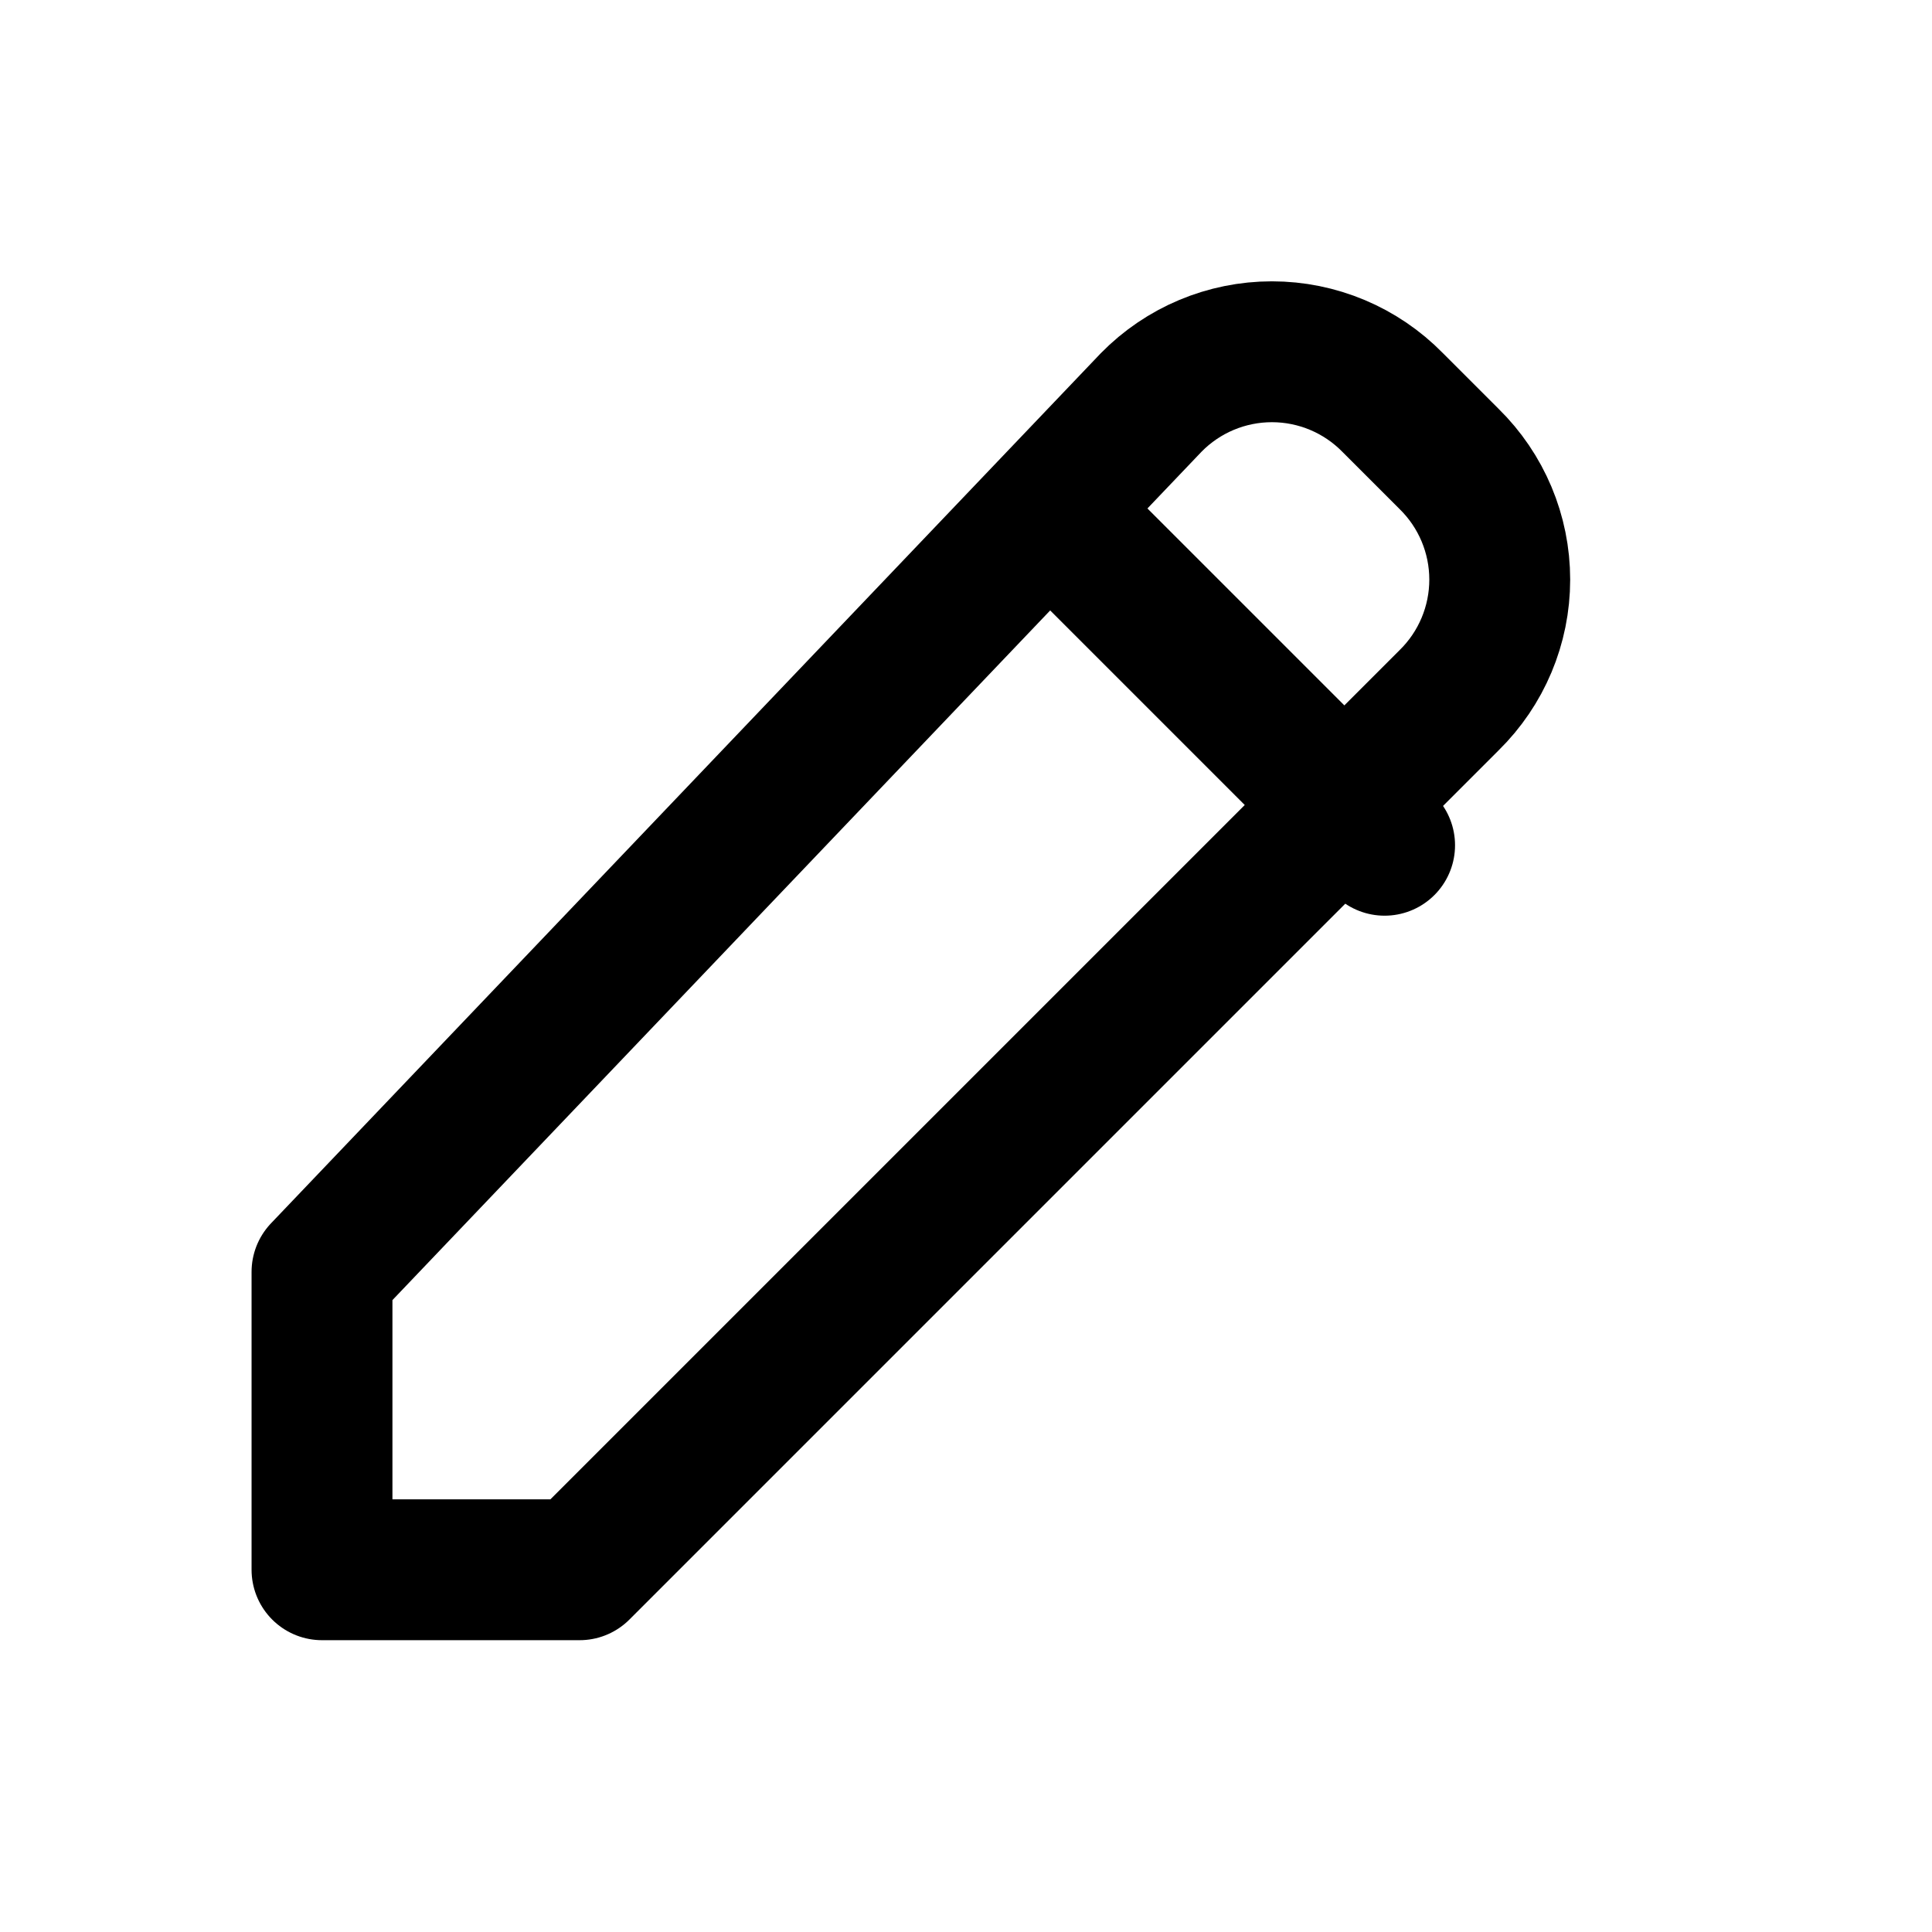
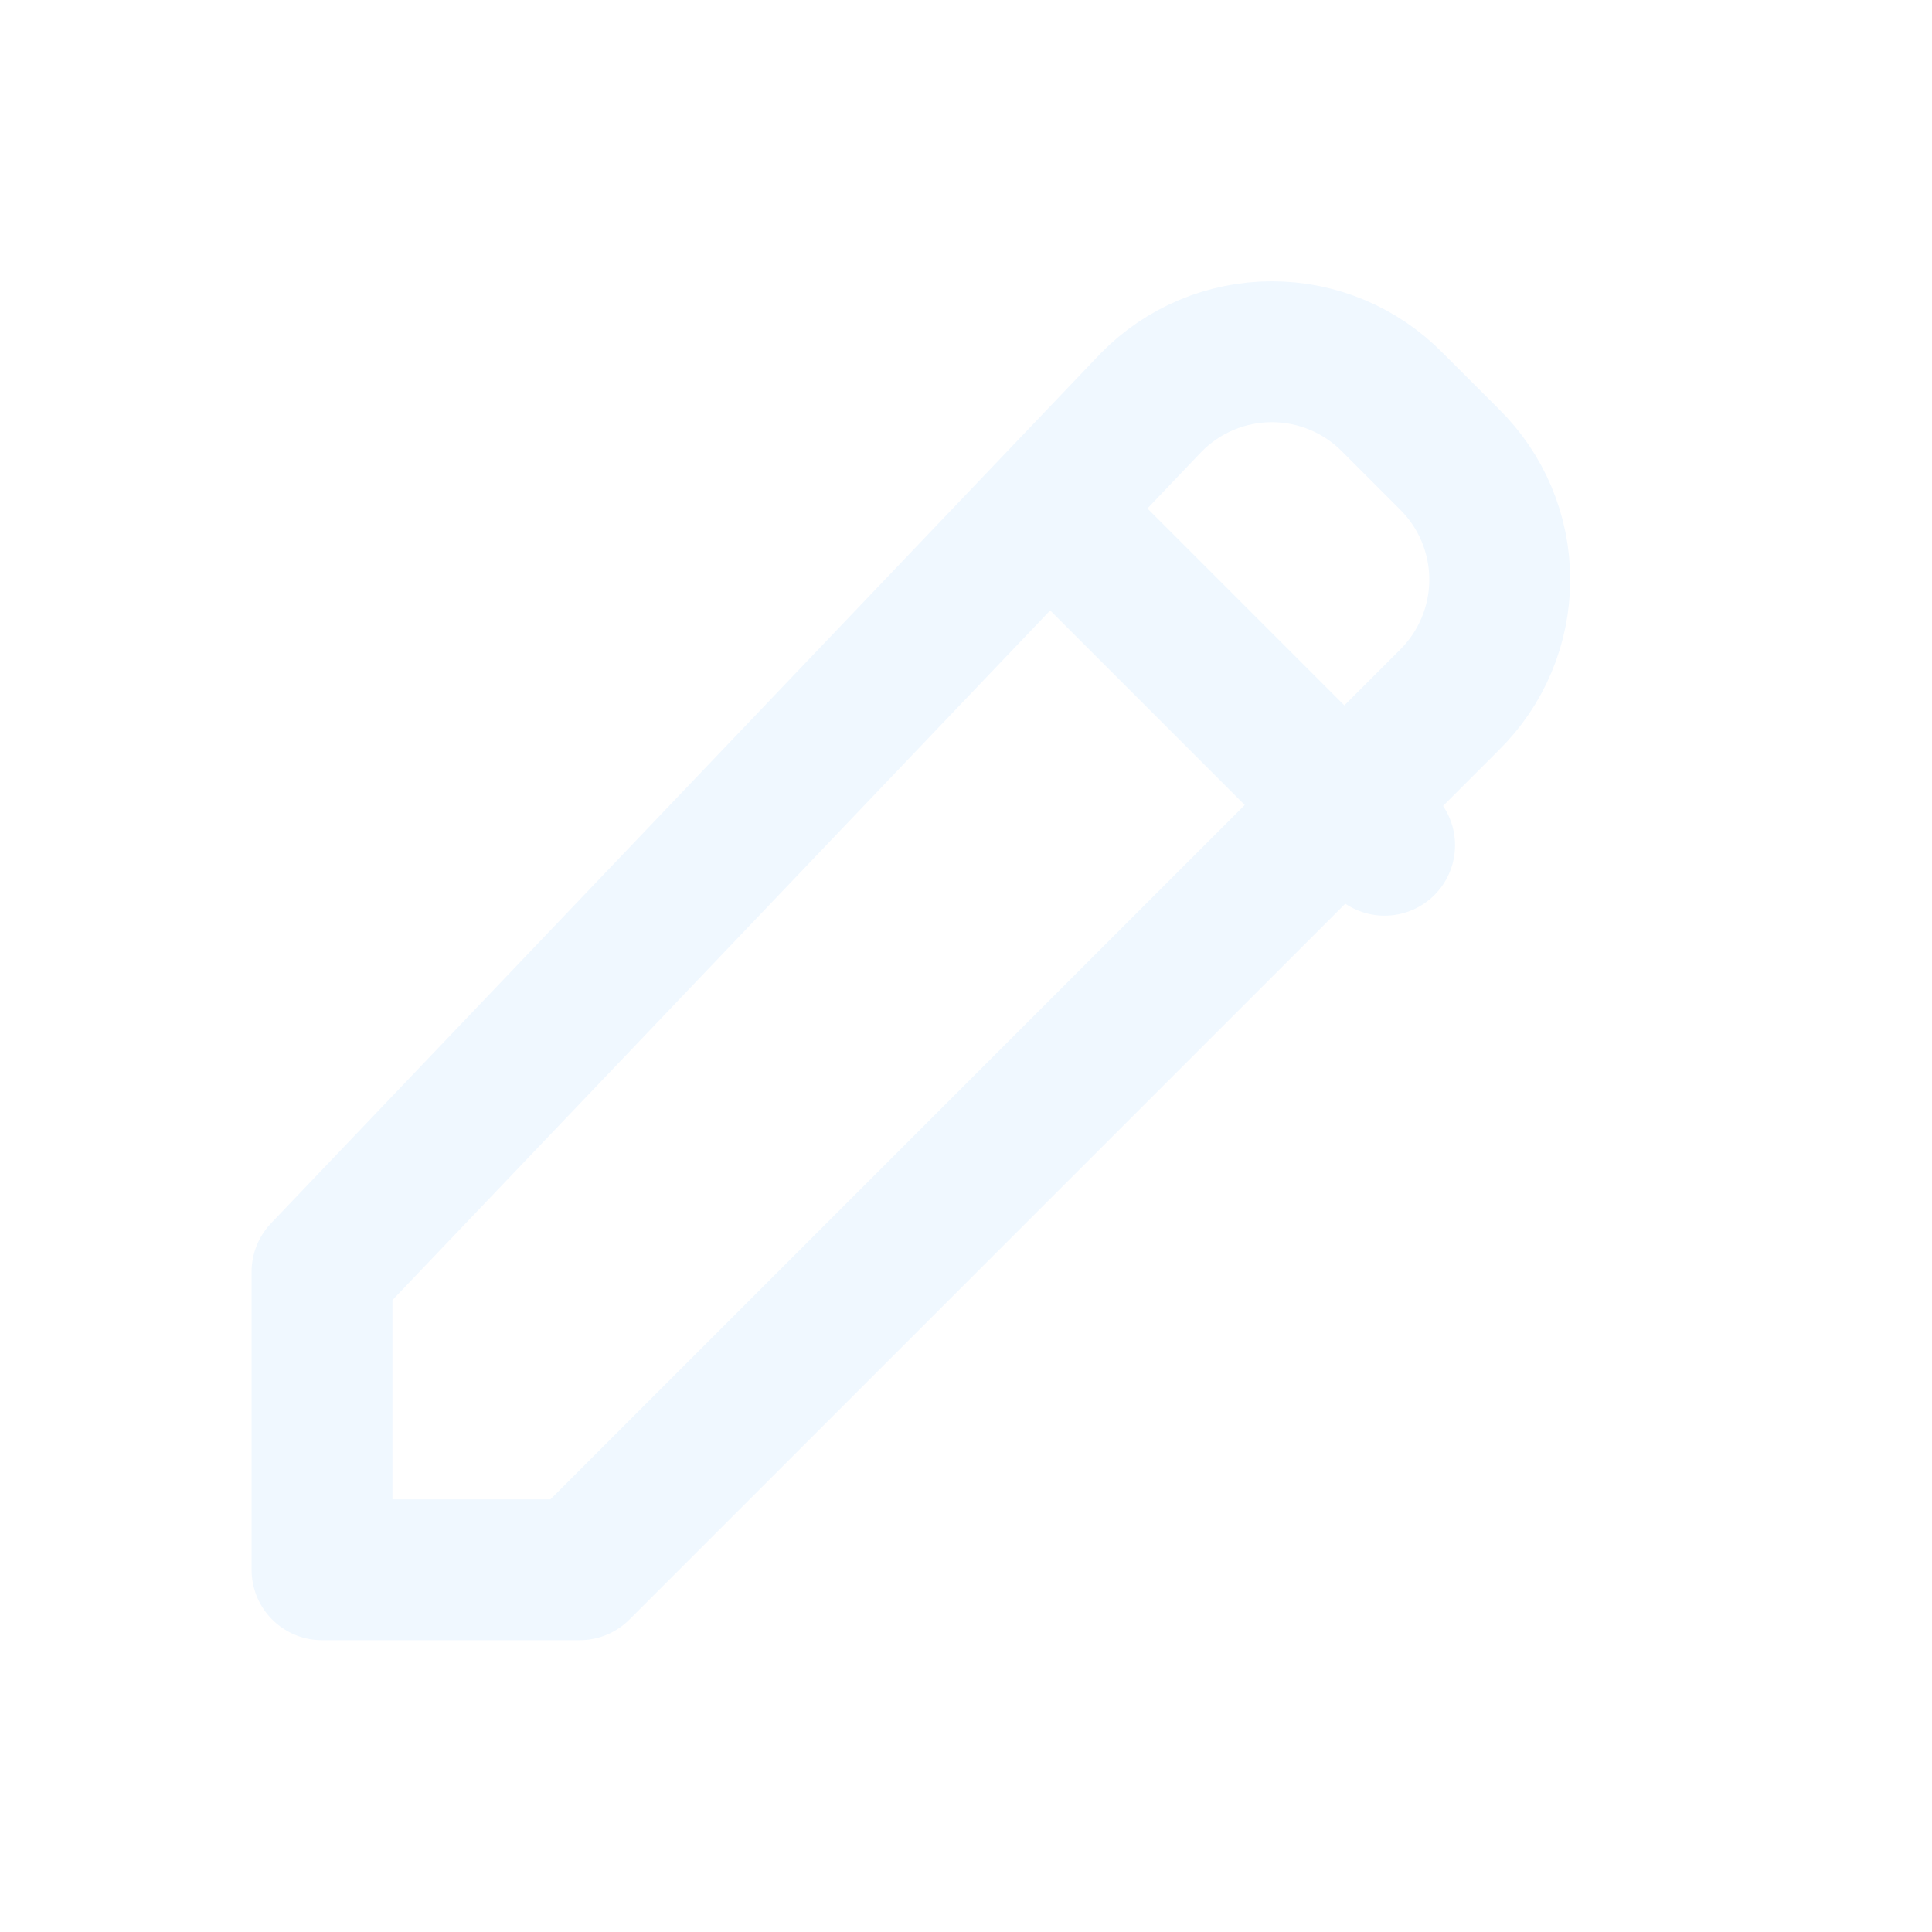
- <svg xmlns="http://www.w3.org/2000/svg" viewBox="0 0 24 24" fill="none" stroke="currentColor" stroke-width="1.75" stroke-linecap="round" stroke-linejoin="round">
+ <svg xmlns="http://www.w3.org/2000/svg" viewBox="0 0 24 24" fill="none" stroke="#f0f8ff" stroke-width="1.75" stroke-linecap="round" stroke-linejoin="round">
  <path d="M4 19.5h3.2L18 8.7a2.1 2.1 0 0 0 0-3L17.3 5a2.1 2.1 0 0 0-3 0L4 15.8Z" />
  <line x1="13.5" y1="6.8" x2="17.2" y2="10.5" />
</svg>
